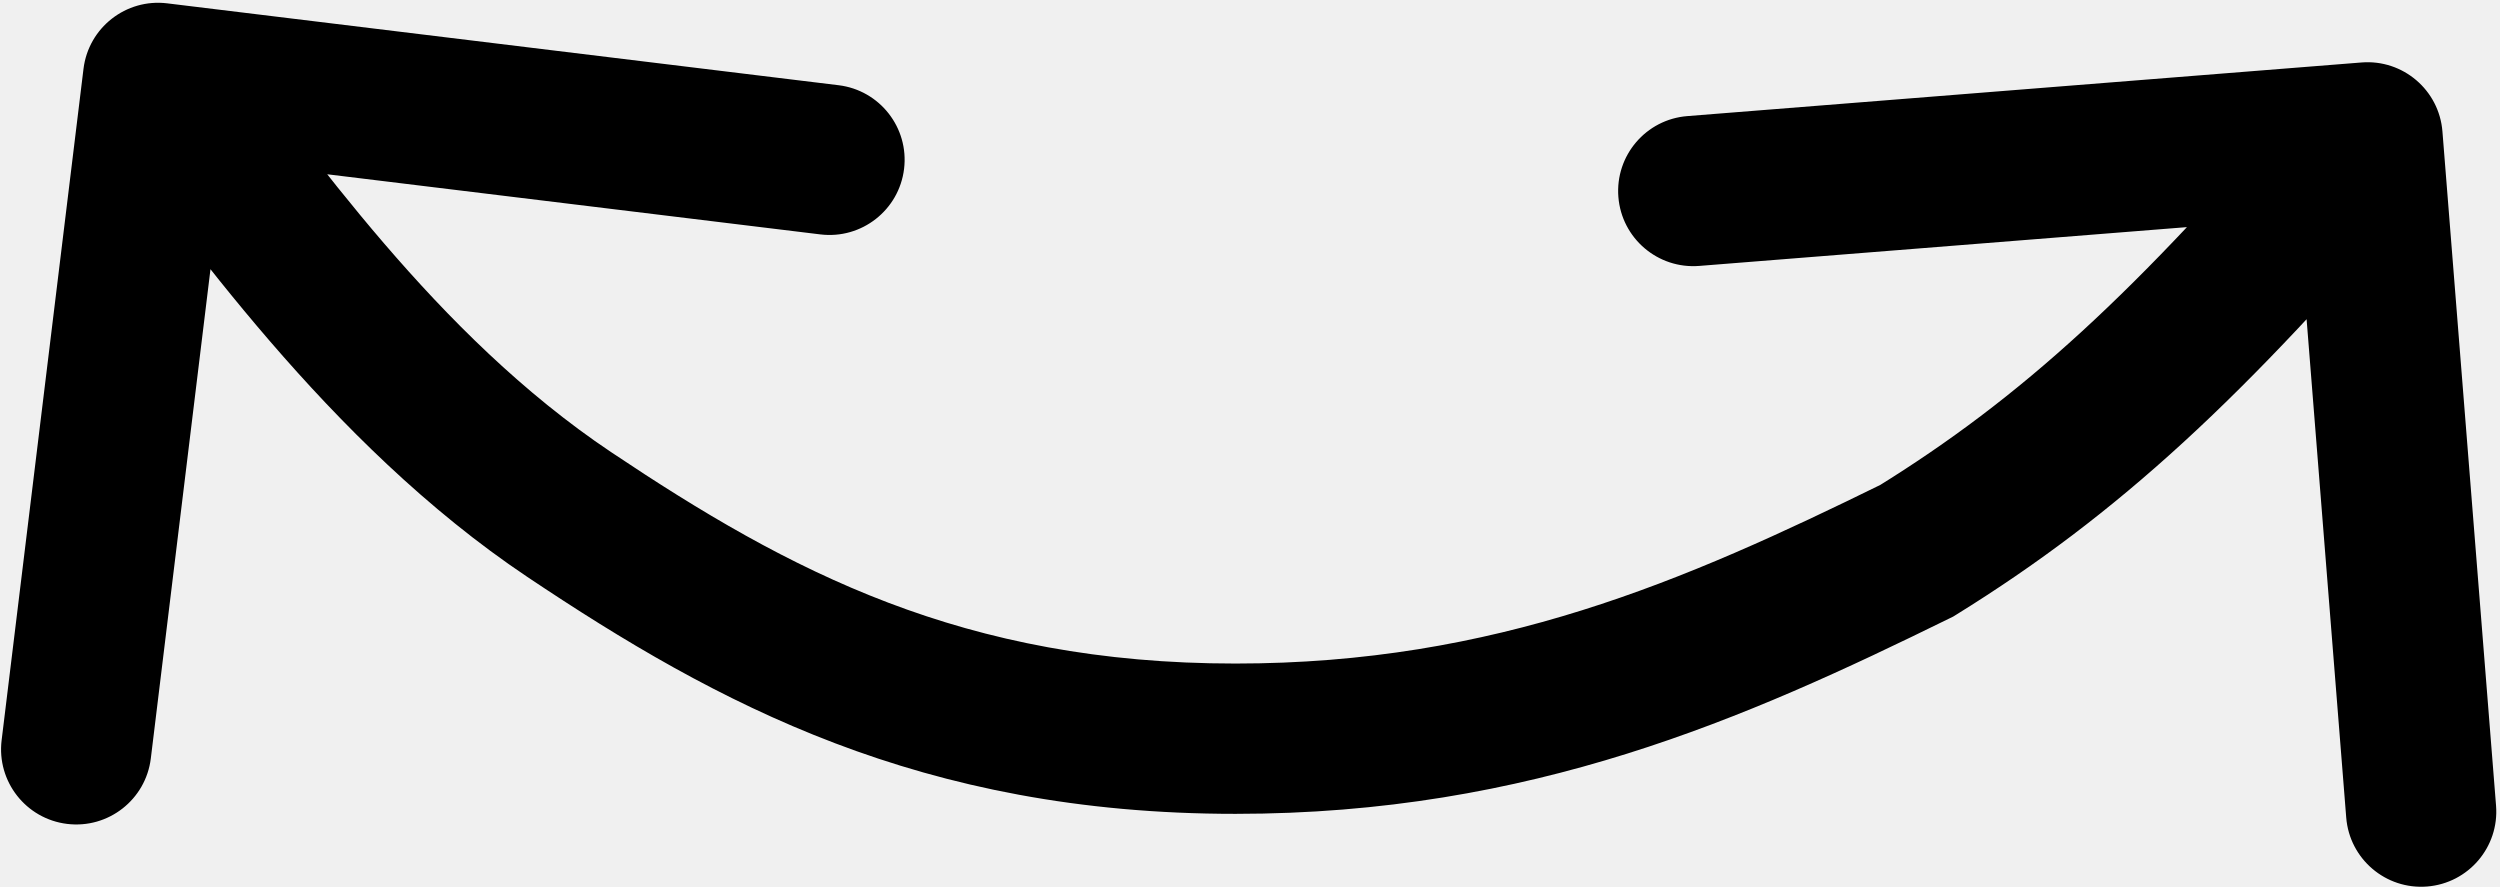
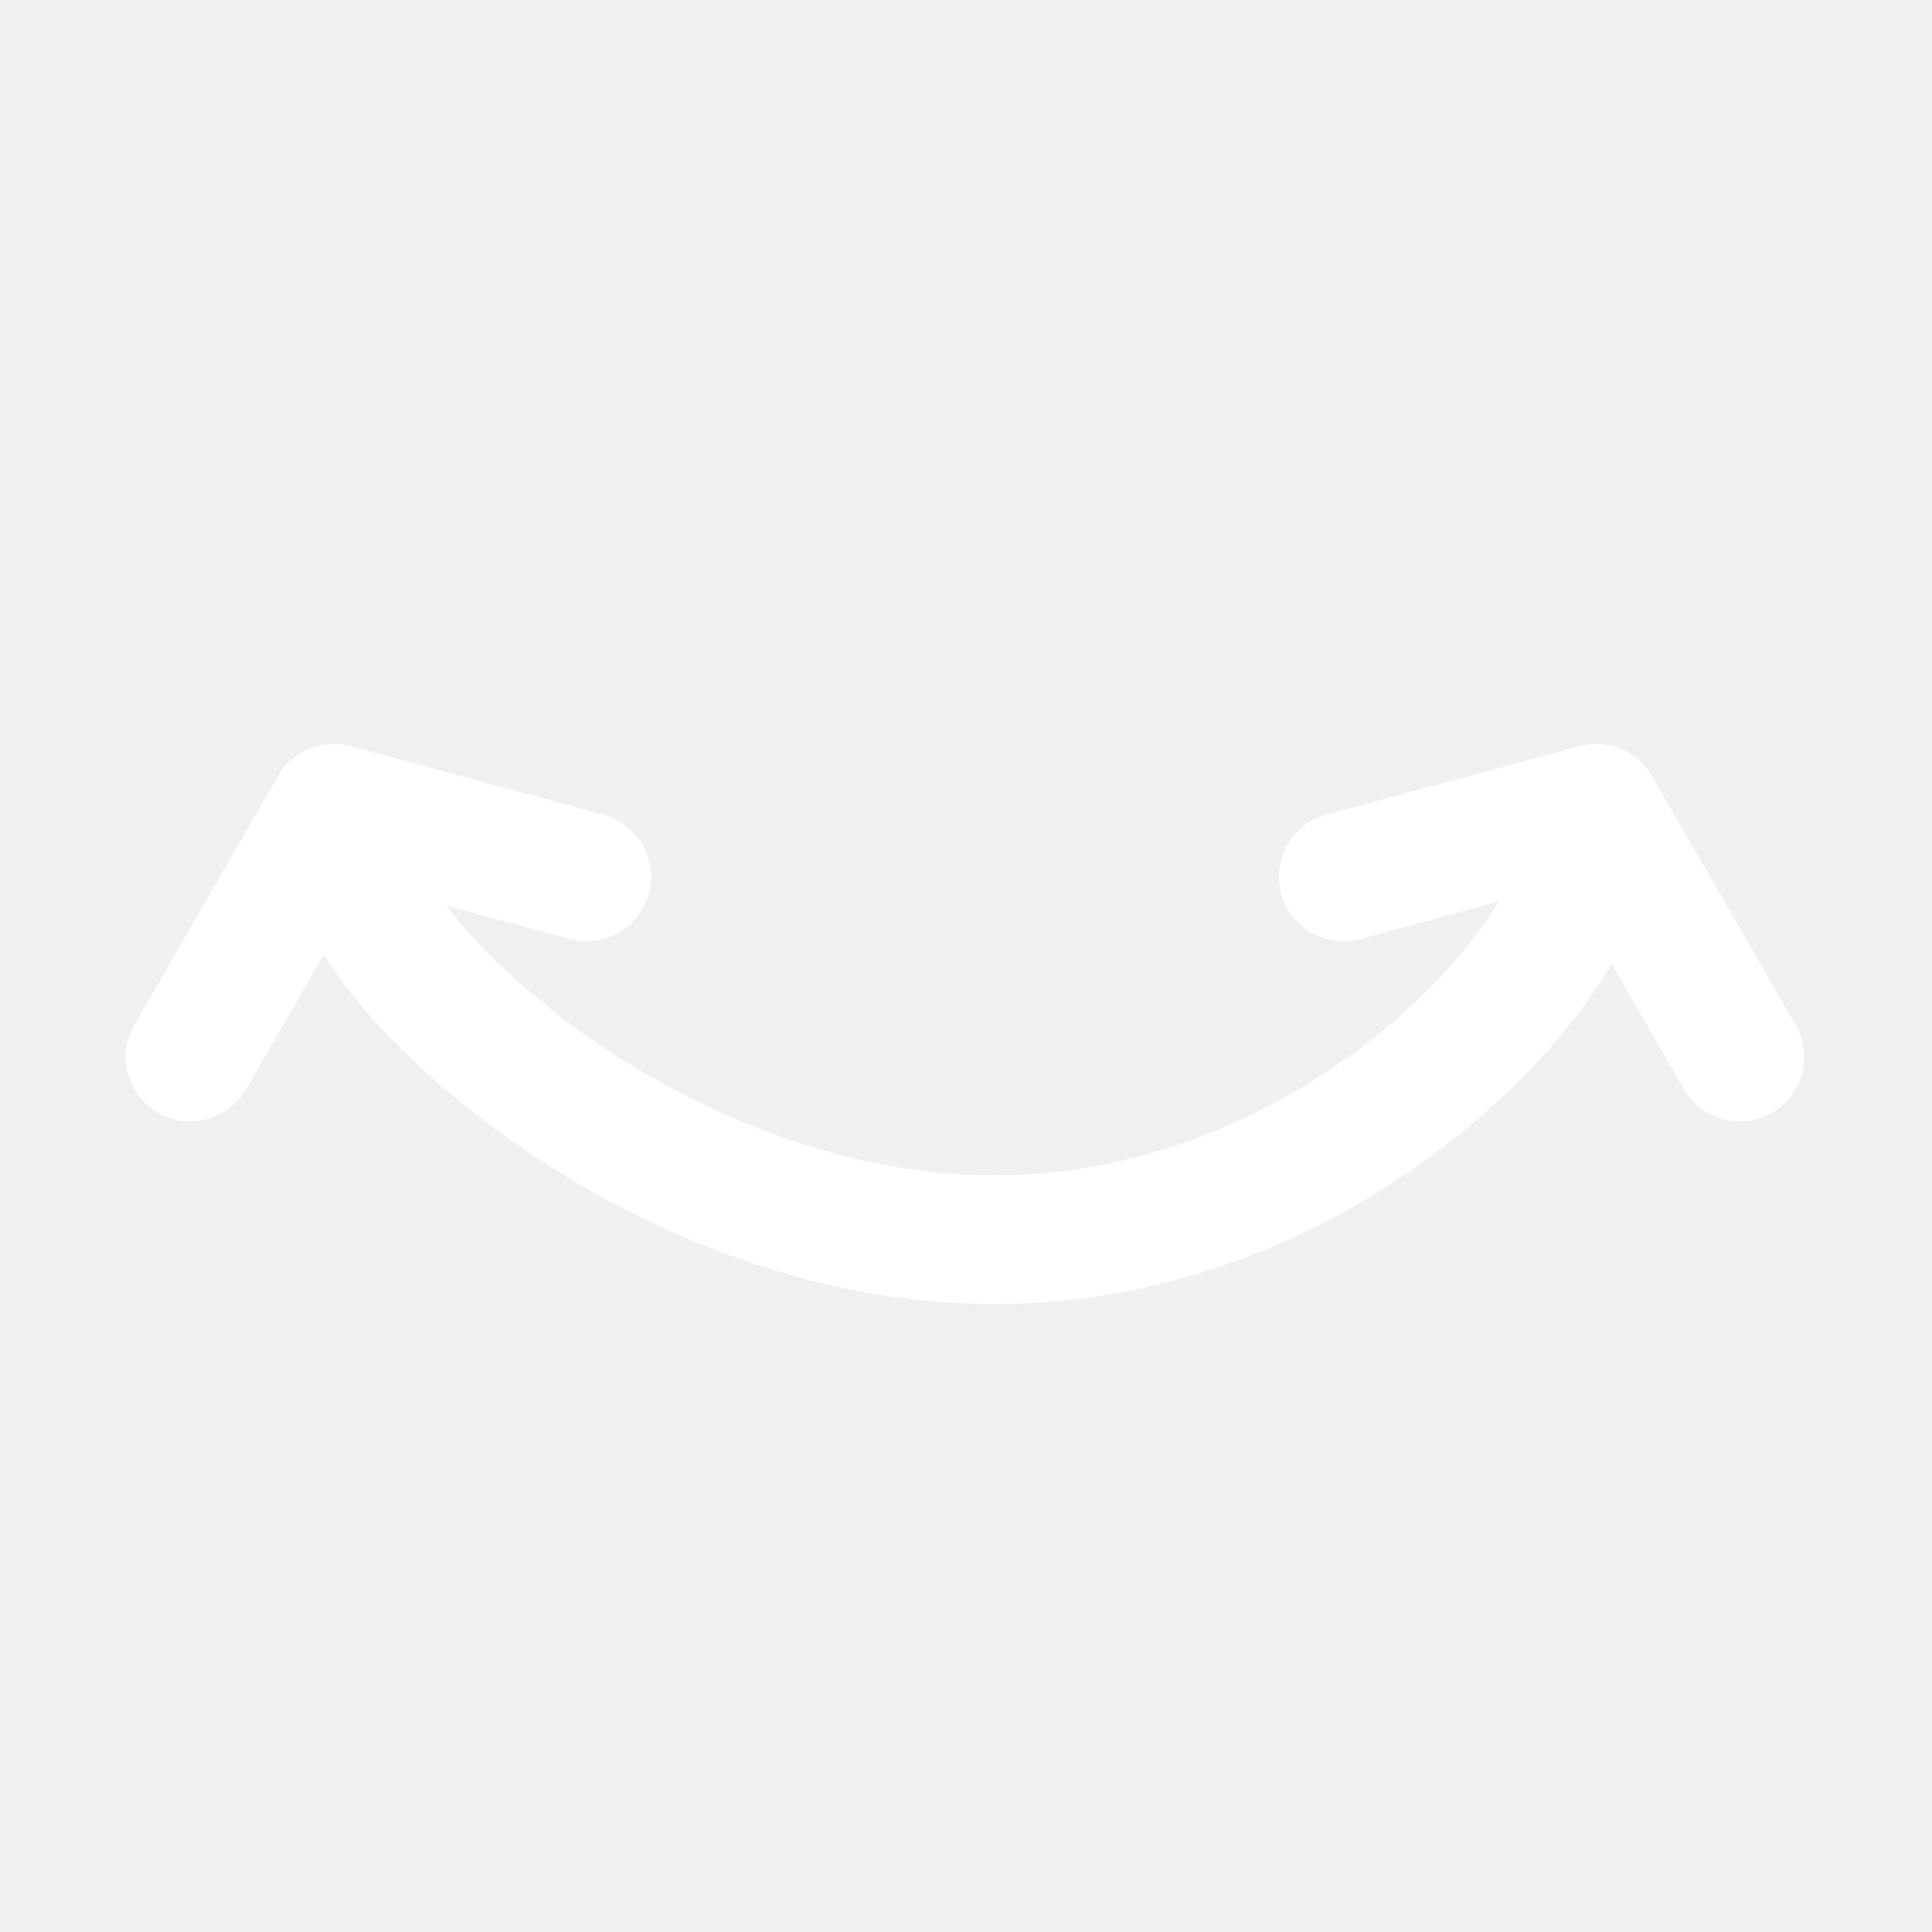
- <svg xmlns="http://www.w3.org/2000/svg" width="499" height="177" viewBox="0 0 499 177" fill="none">
-   <path d="M487.509 26.232C486.852 17.974 479.625 11.812 471.367 12.469L336.792 23.172C328.534 23.828 322.372 31.055 323.028 39.314C323.685 47.572 330.912 53.734 339.17 53.077L458.793 43.563L468.306 163.186C468.963 171.444 476.19 177.606 484.448 176.949C492.707 176.292 498.869 169.065 498.212 160.807L487.509 26.232ZM382.588 109.928L389.202 123.39L389.862 123.067L390.486 122.68L382.588 109.928ZM246.597 147.444L246.597 162.444L246.597 147.444ZM113.606 102.691L105.262 115.156L105.262 115.156L113.606 102.691ZM33.372 0.666C25.149 -0.337 17.669 5.517 16.666 13.74L0.324 147.747C-0.679 155.971 5.175 163.45 13.398 164.453C21.621 165.456 29.101 159.602 30.104 151.379L44.63 32.261L163.748 46.788C171.971 47.791 179.45 41.938 180.453 33.714C181.456 25.491 175.603 18.012 167.379 17.009L33.372 0.666ZM461.142 17.689C426.18 58.693 403.336 79.432 374.689 97.176L390.486 122.68C422.776 102.68 447.932 79.419 483.97 37.154L461.142 17.689ZM375.973 96.465C336.008 116.101 298.469 132.444 246.597 132.444L246.597 162.444C305.644 162.444 348.342 143.467 389.202 123.39L375.973 96.465ZM246.597 132.444C192.274 132.444 157.613 114.097 121.95 90.225L105.262 115.156C143.222 140.565 183.796 162.444 246.597 162.444L246.597 132.444ZM121.95 90.225C86.94 66.791 62.272 30.466 43.369 6.311L19.744 24.801C36.84 46.646 65.172 88.321 105.262 115.156L121.95 90.225Z" fill="black" />
+ <svg xmlns="http://www.w3.org/2000/svg" width="120" height="120" viewBox="0 0 120 120" fill="none">
+   <path d="M83.436 54.463L99.145 50.209L108.06 65.65" stroke="white" stroke-width="8" stroke-linecap="round" stroke-linejoin="round" />
+   <path d="M36.441 54.463L20.732 50.209L11.817 65.65" stroke="white" stroke-width="8" stroke-linecap="round" stroke-linejoin="round" />
+   <path d="M98.512 52.5C98.512 59.404 83.1 77 61.765 77C40.429 77 21.72 59.404 21.72 52.5" stroke="white" stroke-width="8" />
</svg>
